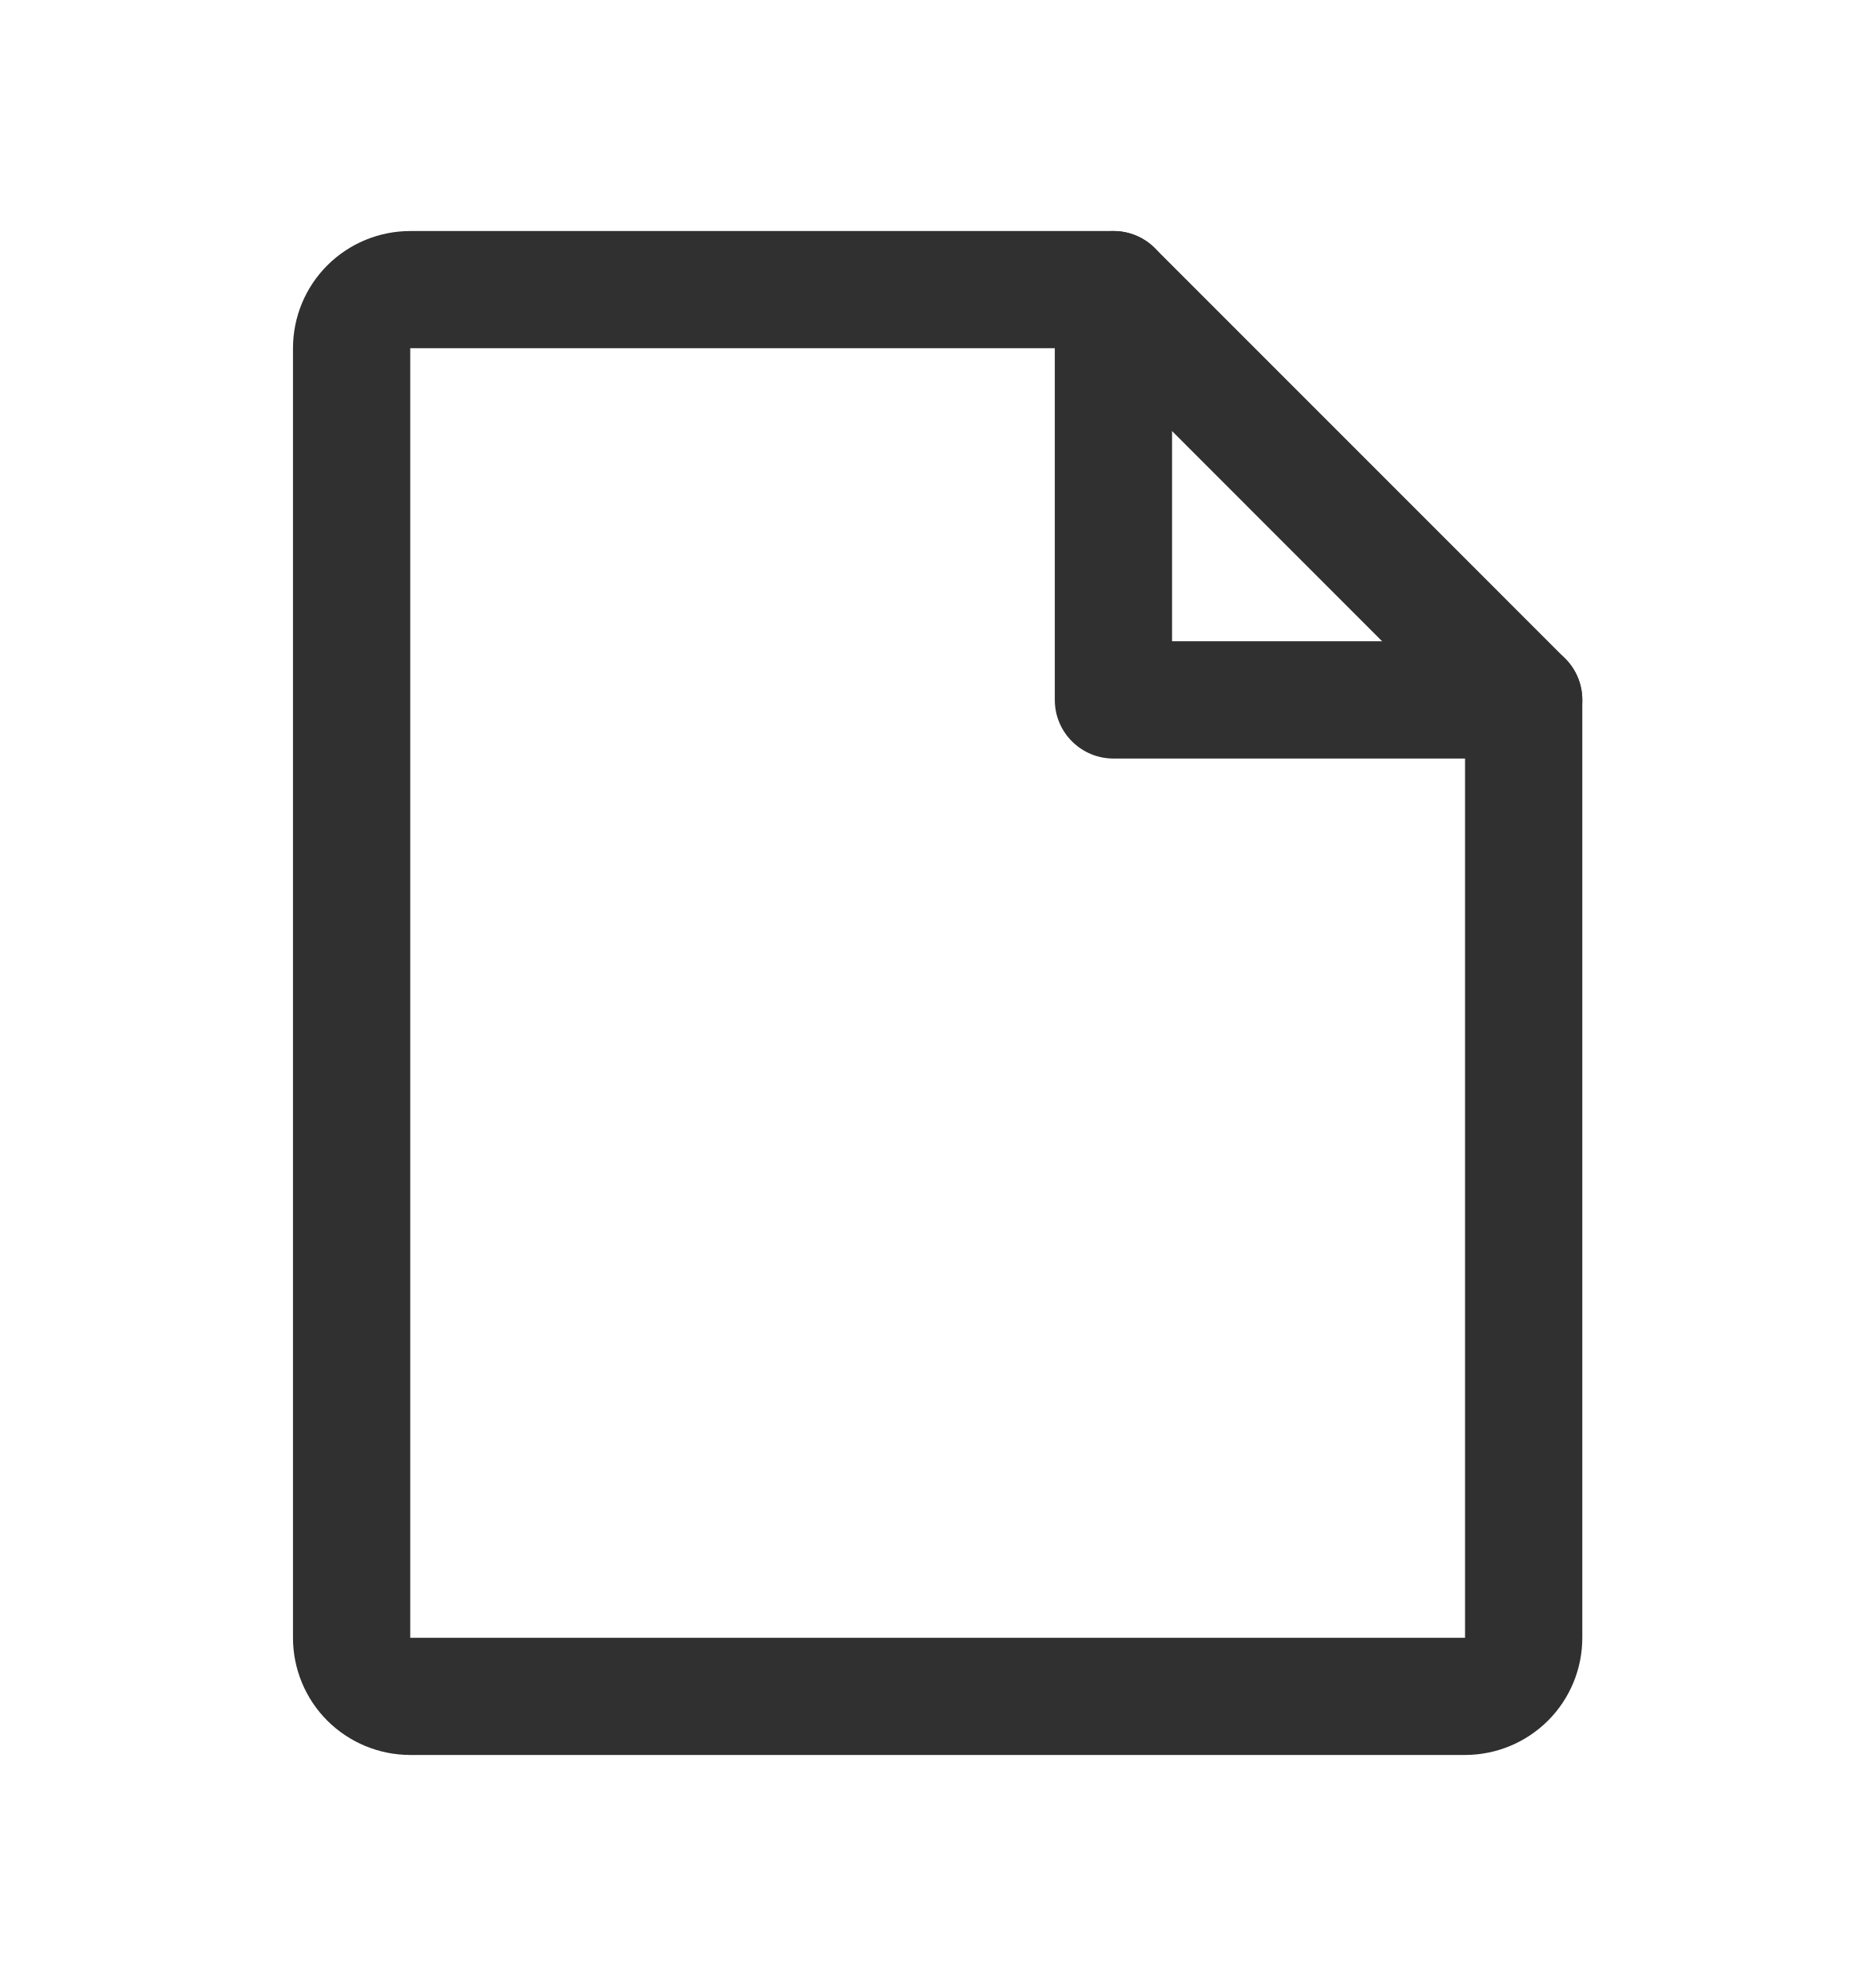
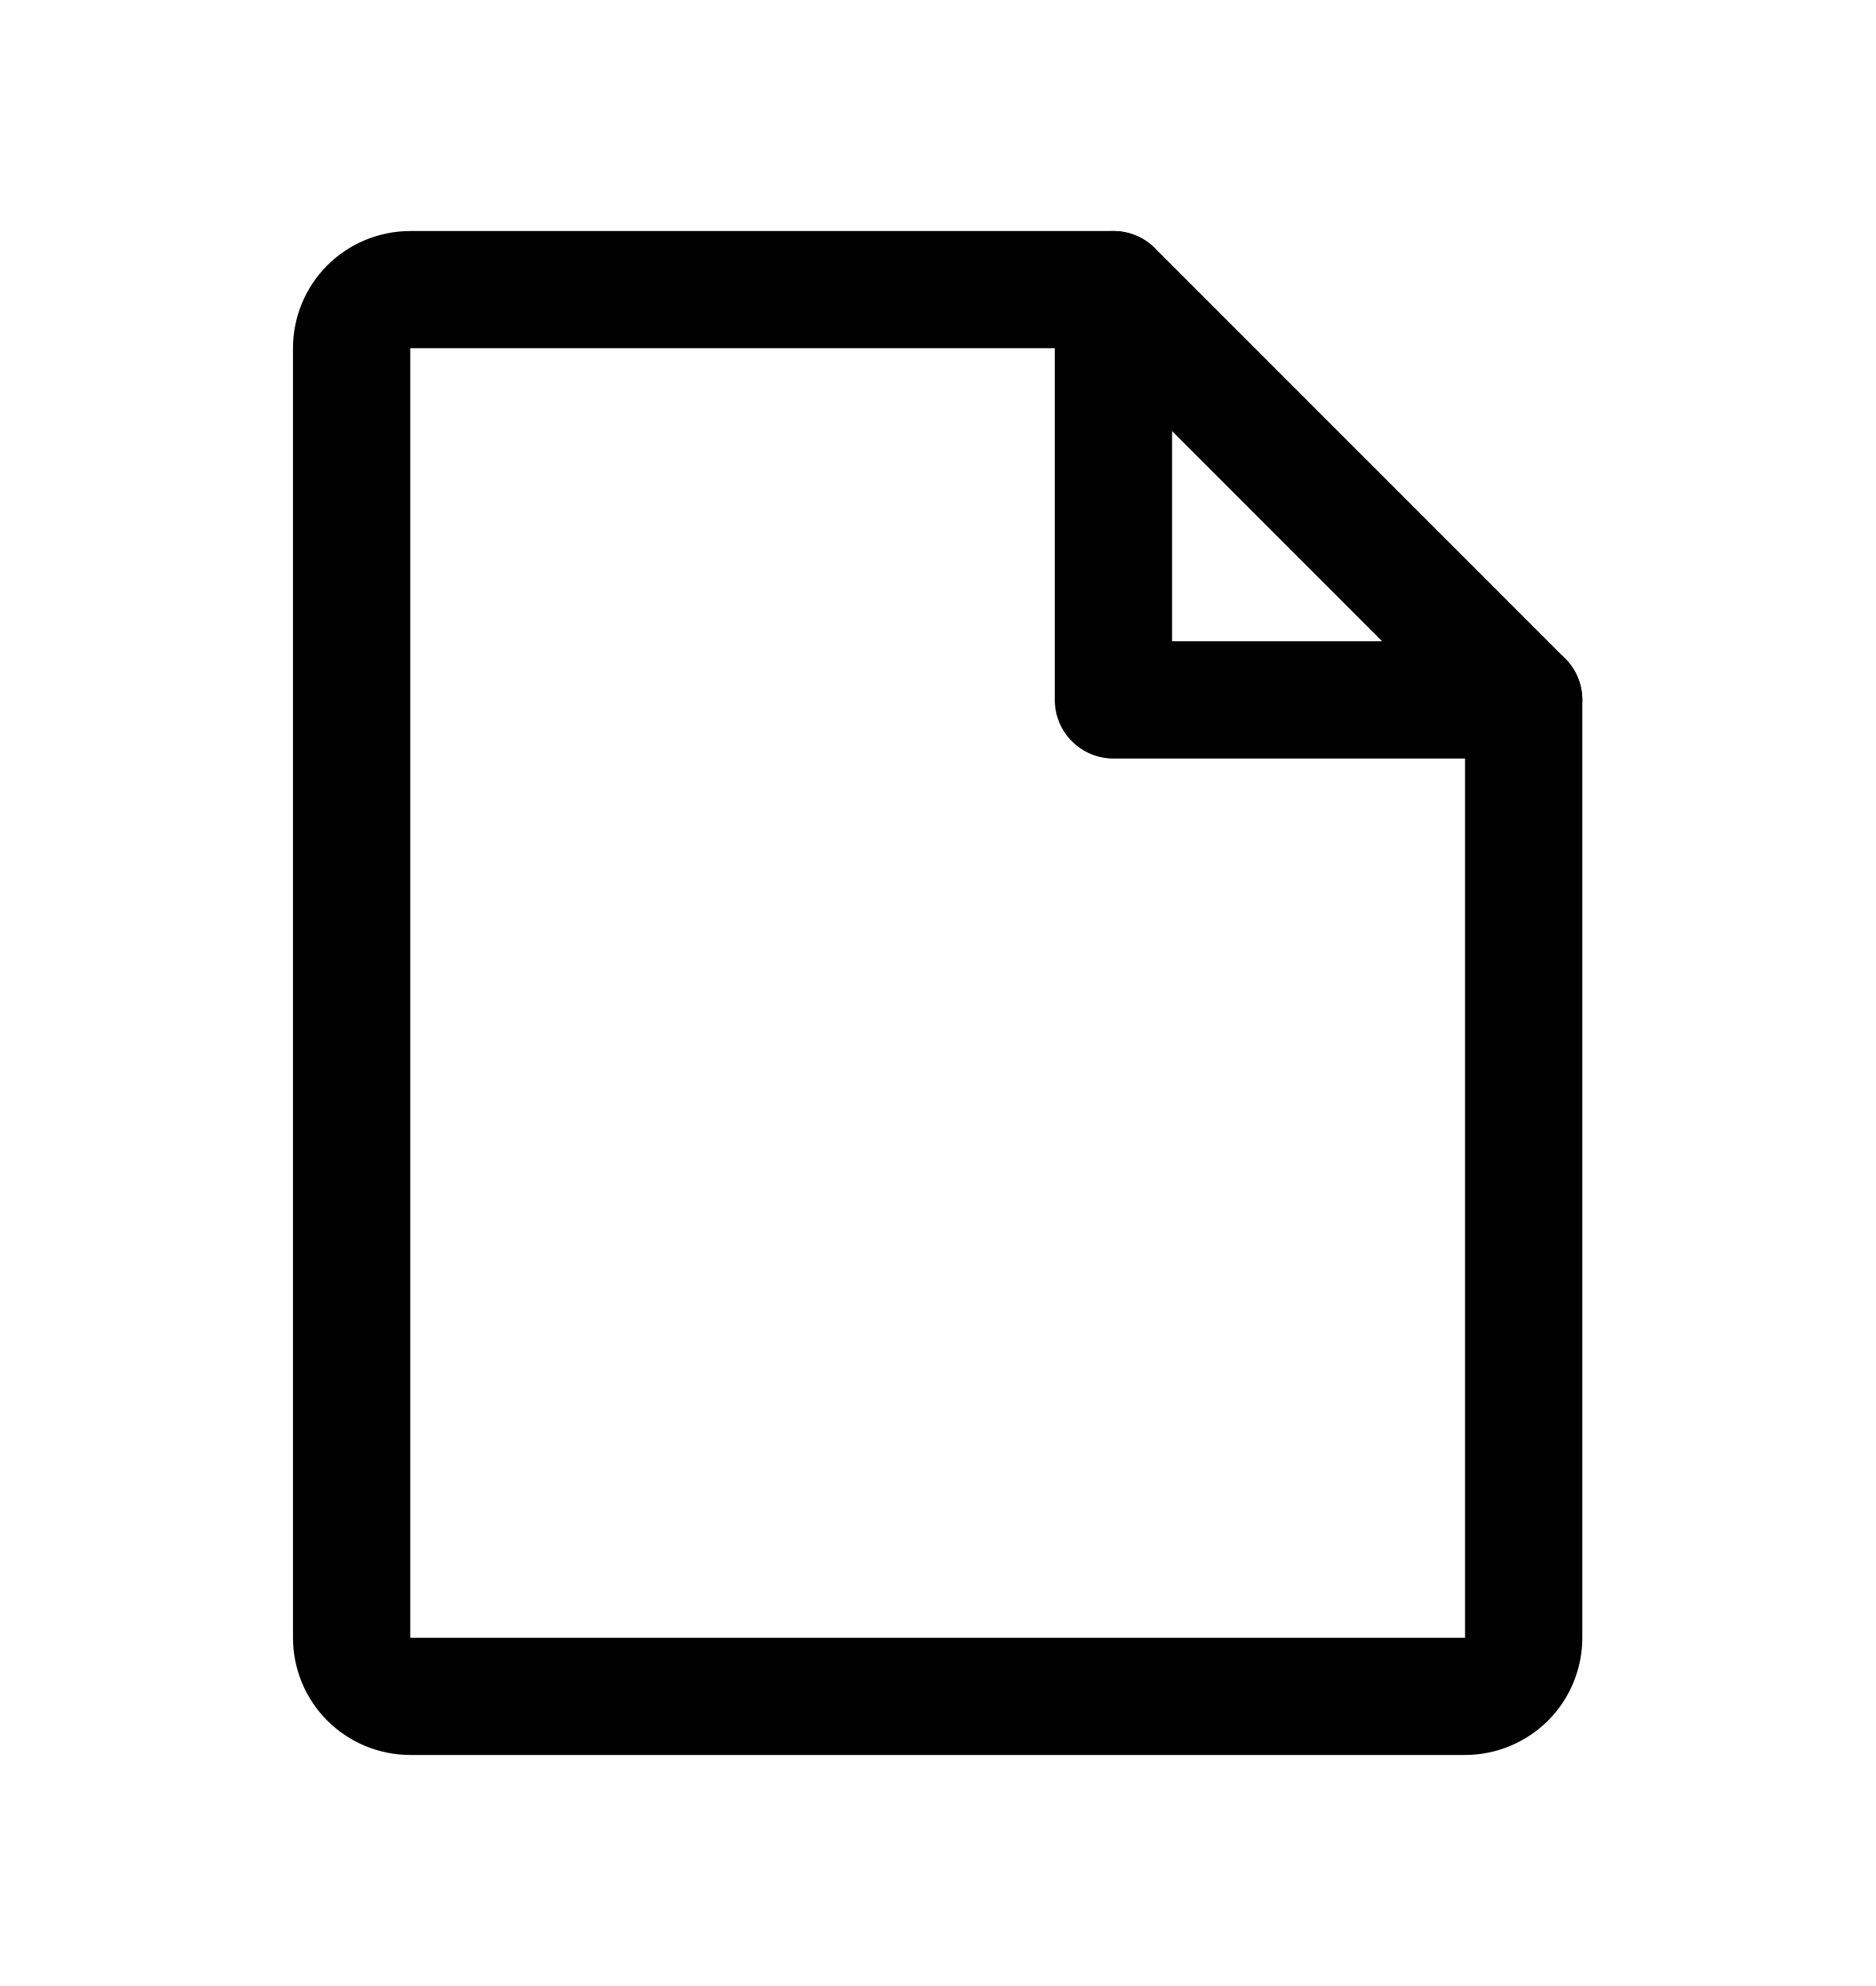
- <svg xmlns="http://www.w3.org/2000/svg" fill="none" viewBox="0 0 17 18" class="design-iconfont">
-   <path fill-rule="evenodd" clip-rule="evenodd" d="M2.967 2.405C3.167 2.206 3.437 2.094 3.719 2.094H10.094C10.235 2.094 10.37 2.15 10.469 2.249L14.188 5.968C14.288 6.068 14.344 6.203 14.344 6.344V14.844C14.344 15.126 14.232 15.396 14.033 15.595C13.833 15.794 13.563 15.906 13.281 15.906H3.719C3.437 15.906 3.167 15.794 2.967 15.595C2.768 15.396 2.656 15.126 2.656 14.844V3.156C2.656 2.874 2.768 2.604 2.967 2.405ZM9.874 3.156L3.719 3.156L3.719 14.844H13.281V6.564L9.874 3.156Z" fill="#303030" />
-   <path fill-rule="evenodd" clip-rule="evenodd" d="M10.094 2.094C10.387 2.094 10.625 2.332 10.625 2.625V5.812H13.812C14.106 5.812 14.344 6.05 14.344 6.344C14.344 6.637 14.106 6.875 13.812 6.875H10.094C9.8 6.875 9.562 6.637 9.562 6.344V2.625C9.562 2.332 9.8 2.094 10.094 2.094Z" fill="#303030" />
+ <svg xmlns="http://www.w3.org/2000/svg" viewBox="0 0 17 18" class="design-iconfont">
+   <path fill-rule="evenodd" clip-rule="evenodd" d="M2.967 2.405C3.167 2.206 3.437 2.094 3.719 2.094H10.094C10.235 2.094 10.37 2.15 10.469 2.249L14.188 5.968C14.288 6.068 14.344 6.203 14.344 6.344V14.844C14.344 15.126 14.232 15.396 14.033 15.595C13.833 15.794 13.563 15.906 13.281 15.906H3.719C3.437 15.906 3.167 15.794 2.967 15.595C2.768 15.396 2.656 15.126 2.656 14.844V3.156C2.656 2.874 2.768 2.604 2.967 2.405ZM9.874 3.156L3.719 3.156L3.719 14.844H13.281V6.564L9.874 3.156Z" />
+   <path fill-rule="evenodd" clip-rule="evenodd" d="M10.094 2.094C10.387 2.094 10.625 2.332 10.625 2.625V5.812H13.812C14.106 5.812 14.344 6.05 14.344 6.344C14.344 6.637 14.106 6.875 13.812 6.875H10.094C9.8 6.875 9.562 6.637 9.562 6.344V2.625C9.562 2.332 9.8 2.094 10.094 2.094Z" />
</svg>
